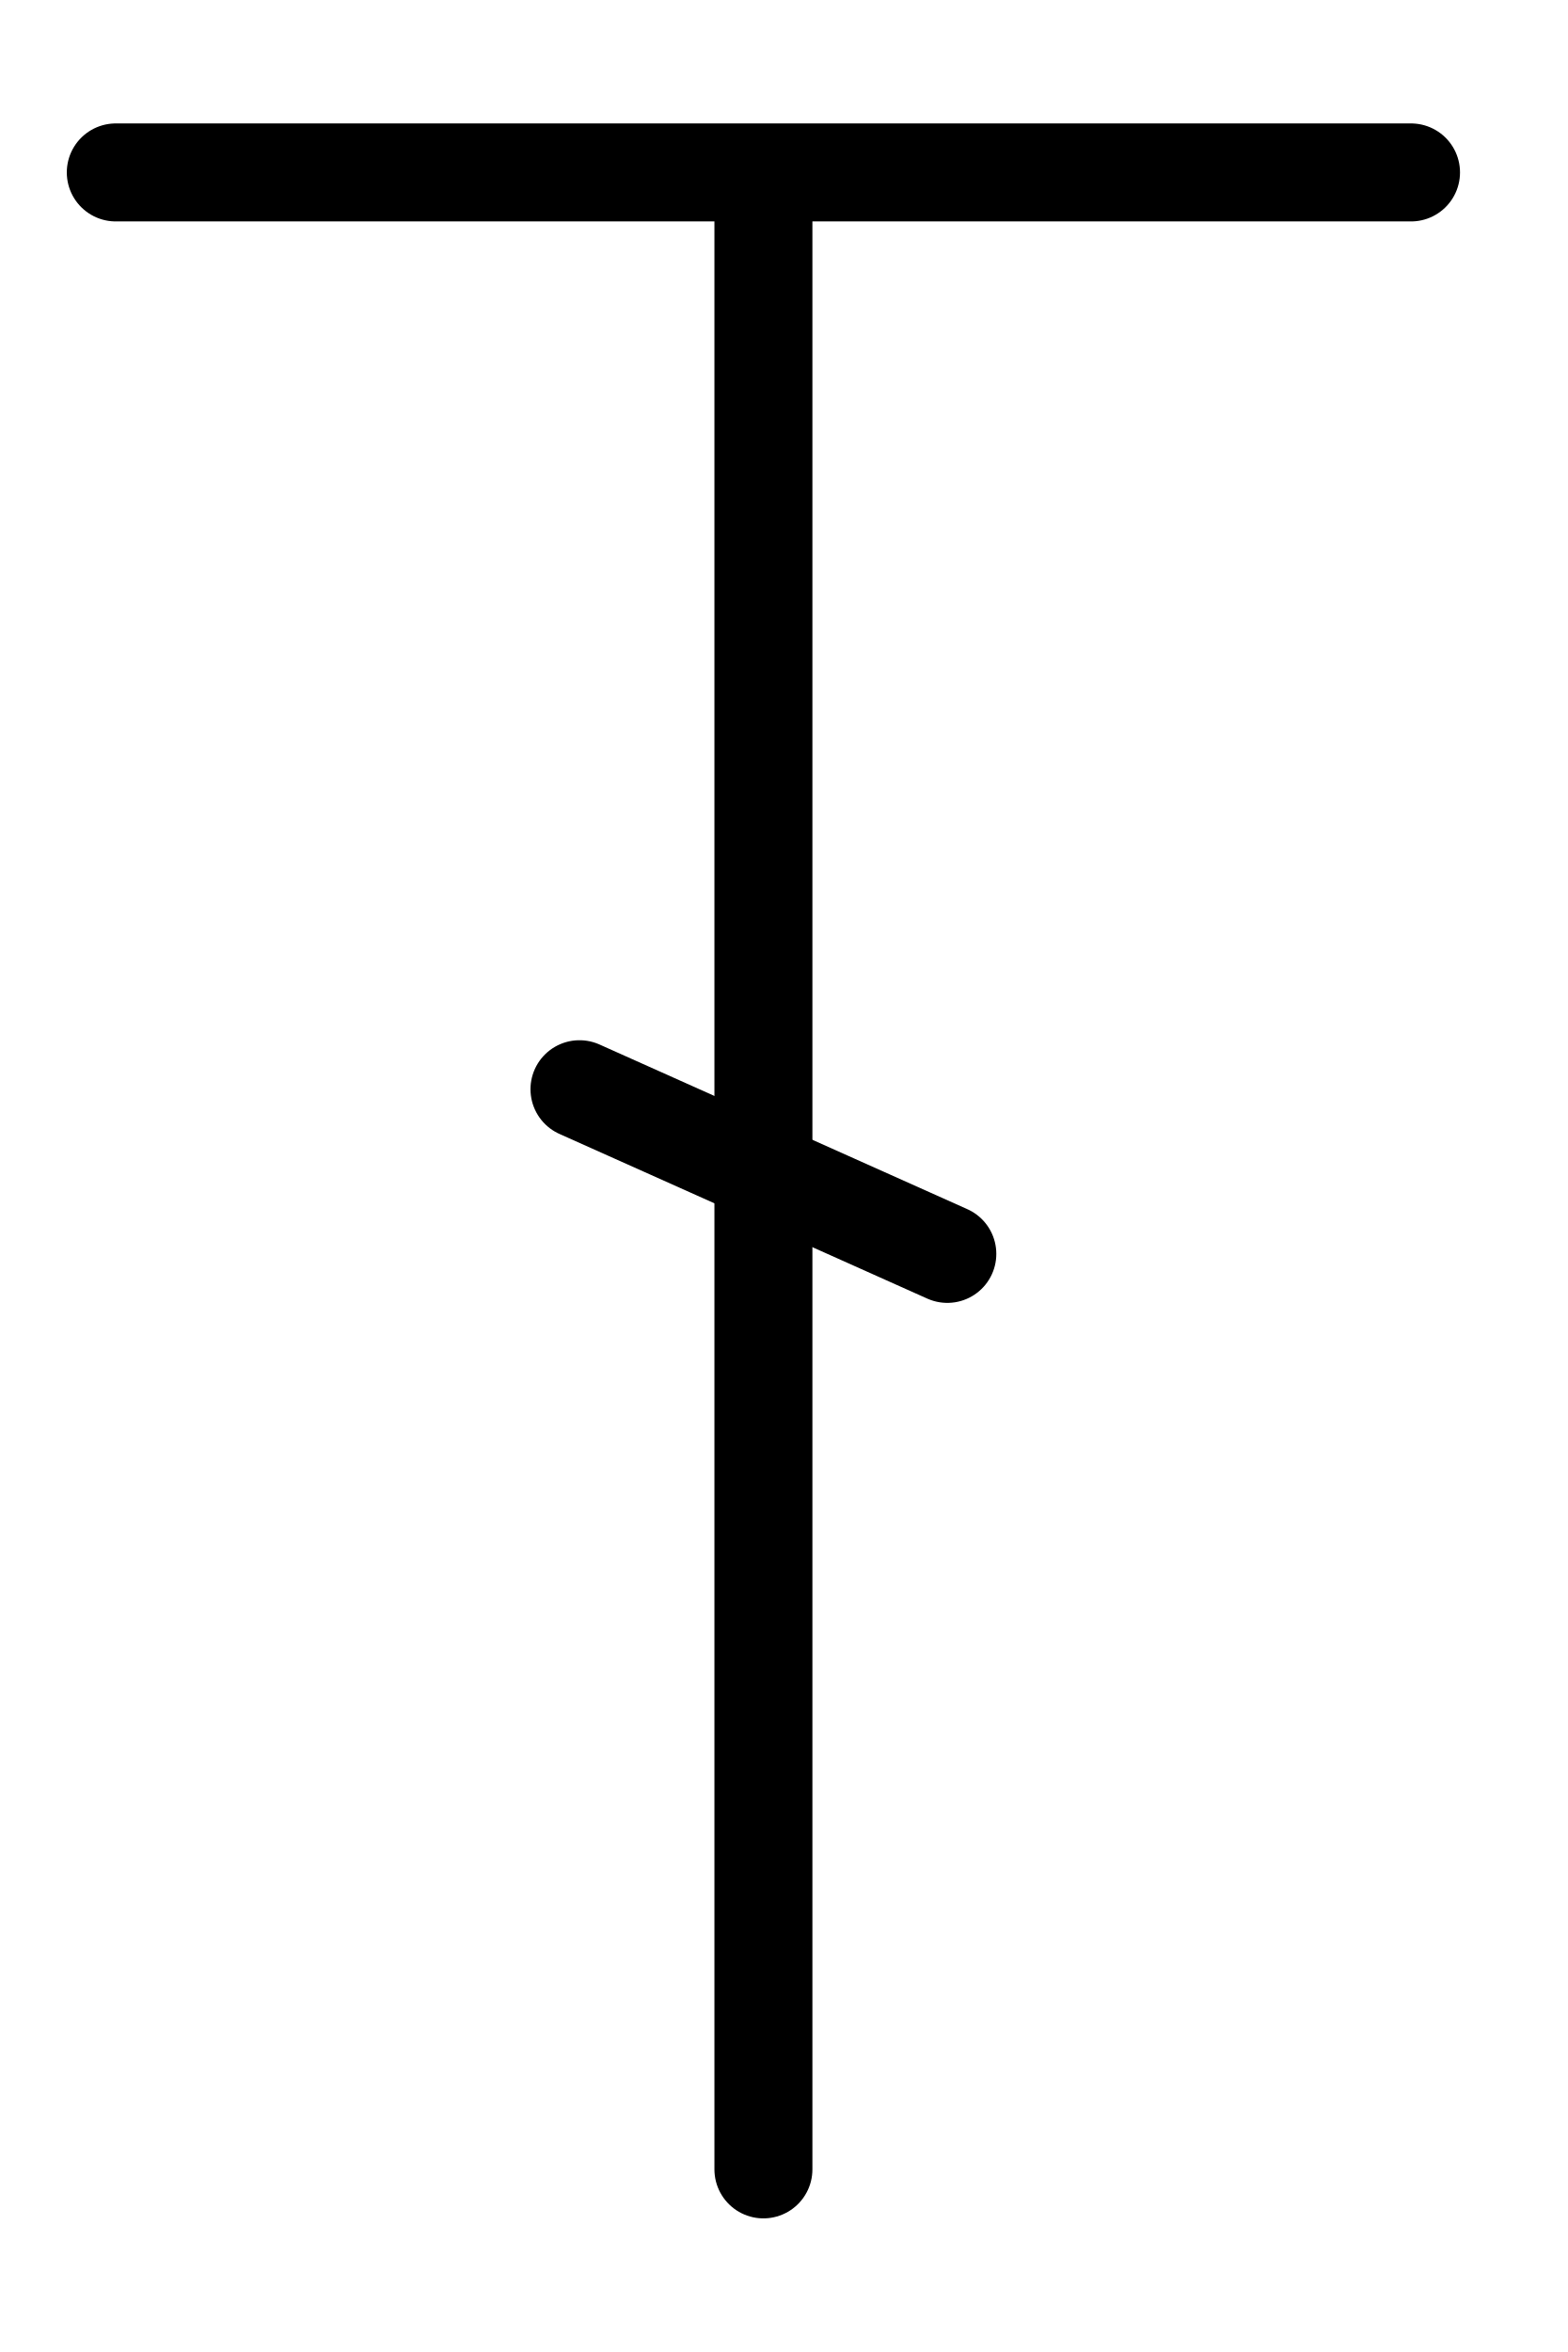
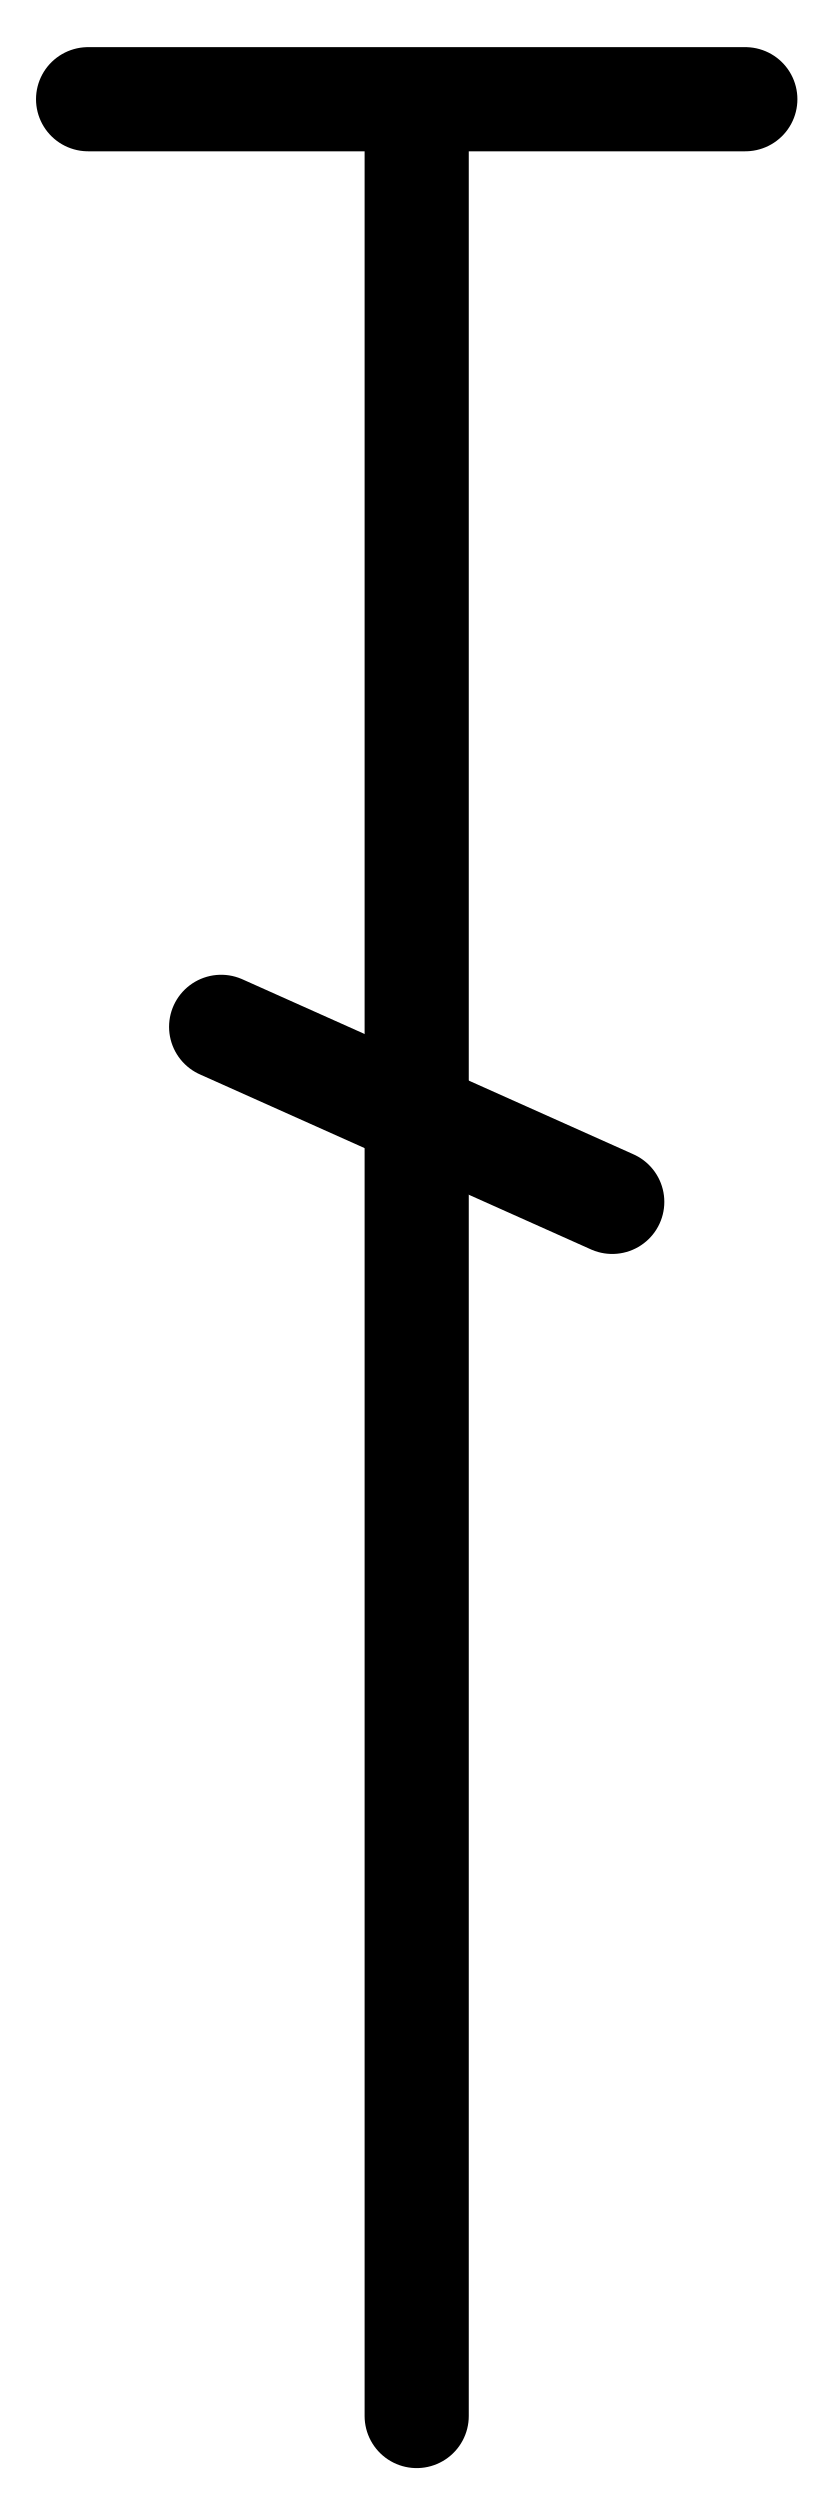
- <svg xmlns="http://www.w3.org/2000/svg" width="64" height="96" id="svg4099" version="1.1">
+ <svg xmlns="http://www.w3.org/2000/svg" width="32" height="96" id="svg4099" version="1.1">
  <defs id="defs4101" />
  <g id="layer1" transform="translate(0,32)">
-     <path style="fill:none;stroke:#000000;stroke-width:4;stroke-linecap:round;stroke-linejoin:round;stroke-miterlimit:4;stroke-opacity:1;stroke-dasharray:none" d="m 31.166,-23.534 0,80.08" id="path4109" />
-     <path style="fill:none;stroke:#000000;stroke-width:4;stroke-linecap:round;stroke-linejoin:round;stroke-miterlimit:4;stroke-opacity:1;stroke-dasharray:none" d="m 4.727,-24.962 52.877,0" id="path4111" />
-     <path style="fill:none;stroke:#000000;stroke-width:4;stroke-linecap:round;stroke-linejoin:round;stroke-miterlimit:4;stroke-opacity:1;stroke-dasharray:none" d="M 23.657,12.458 38.674,19.179" id="path4113-6" />
+     <path style="fill:none;stroke:#000000;stroke-width:4;stroke-linecap:round;stroke-linejoin:round;stroke-miterlimit:4;stroke-opacity:1;stroke-dasharray:none" d="m 16.001,-27.945 0,88.72" id="path4109" />
+     <path style="fill:none;stroke:#000000;stroke-width:4;stroke-linecap:round;stroke-linejoin:round;stroke-miterlimit:4;stroke-opacity:1;stroke-dasharray:none" d="m 3.383,-28.19 25.237,0" id="path4111" />
+     <path style="fill:none;stroke:#000000;stroke-width:4;stroke-linecap:round;stroke-linejoin:round;stroke-miterlimit:4;stroke-opacity:1;stroke-dasharray:none" d="M 8.492,7.431 23.51,14.152" id="path4113-6" />
  </g>
</svg>
